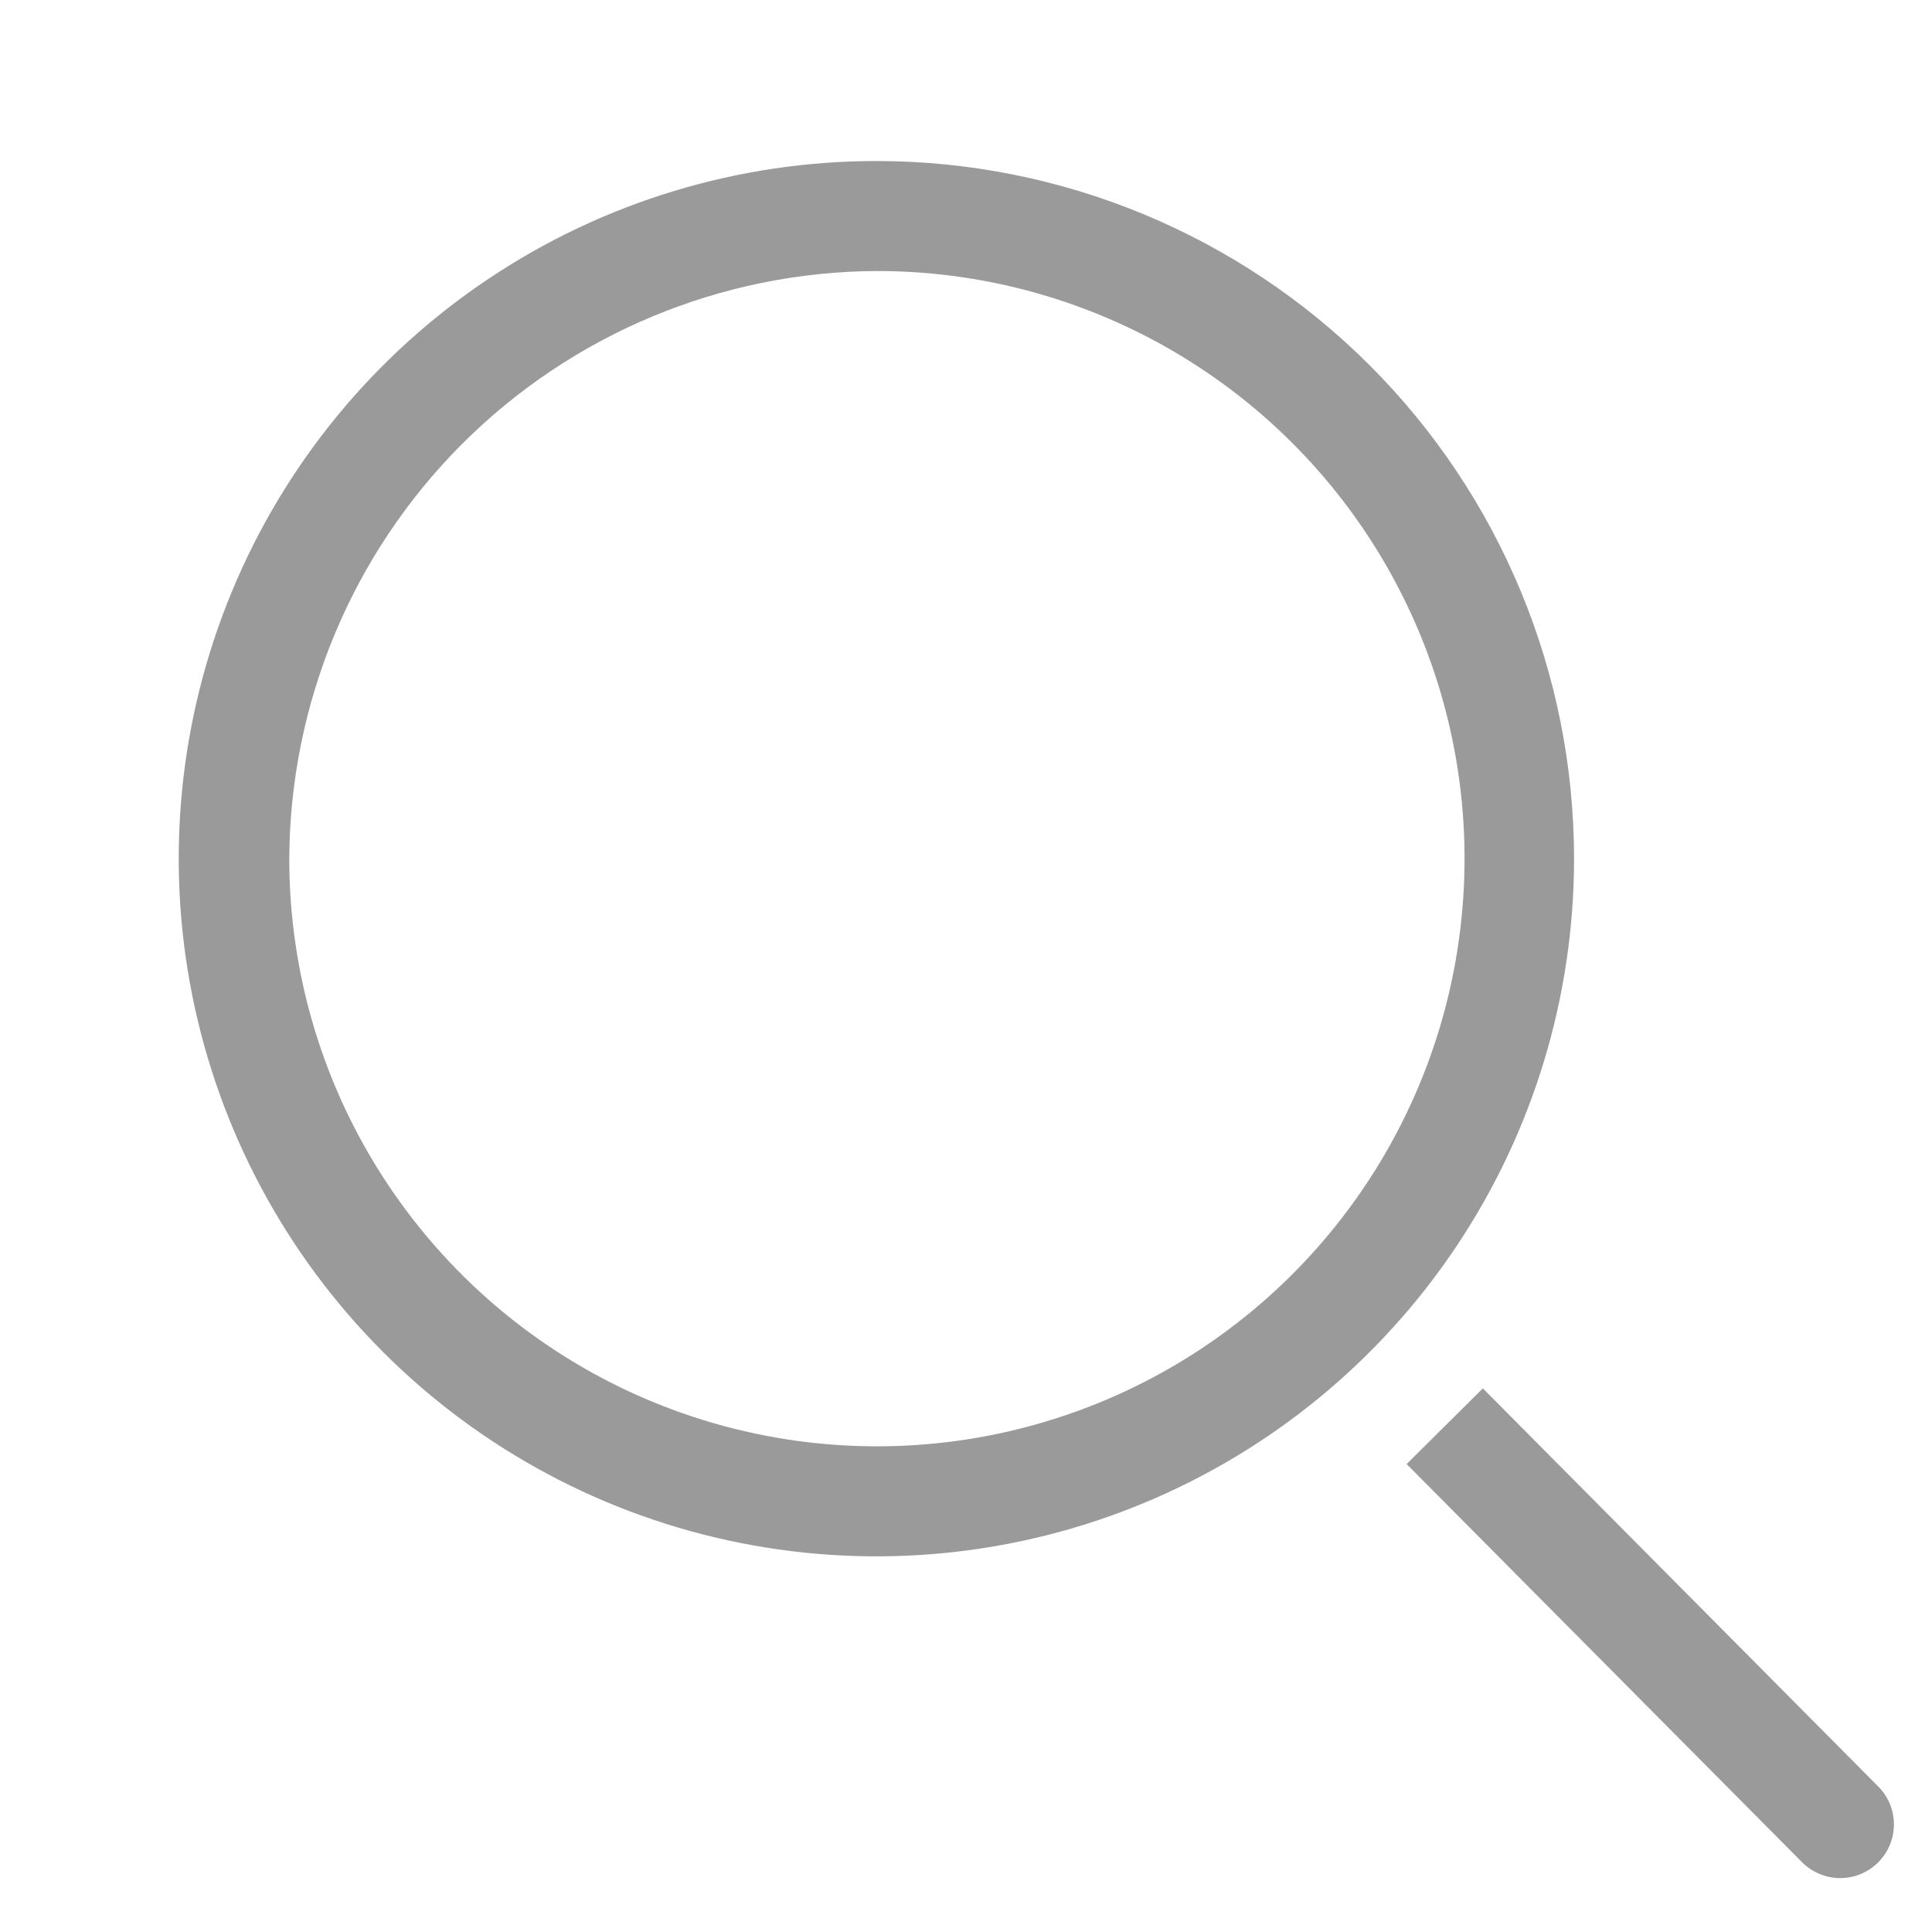
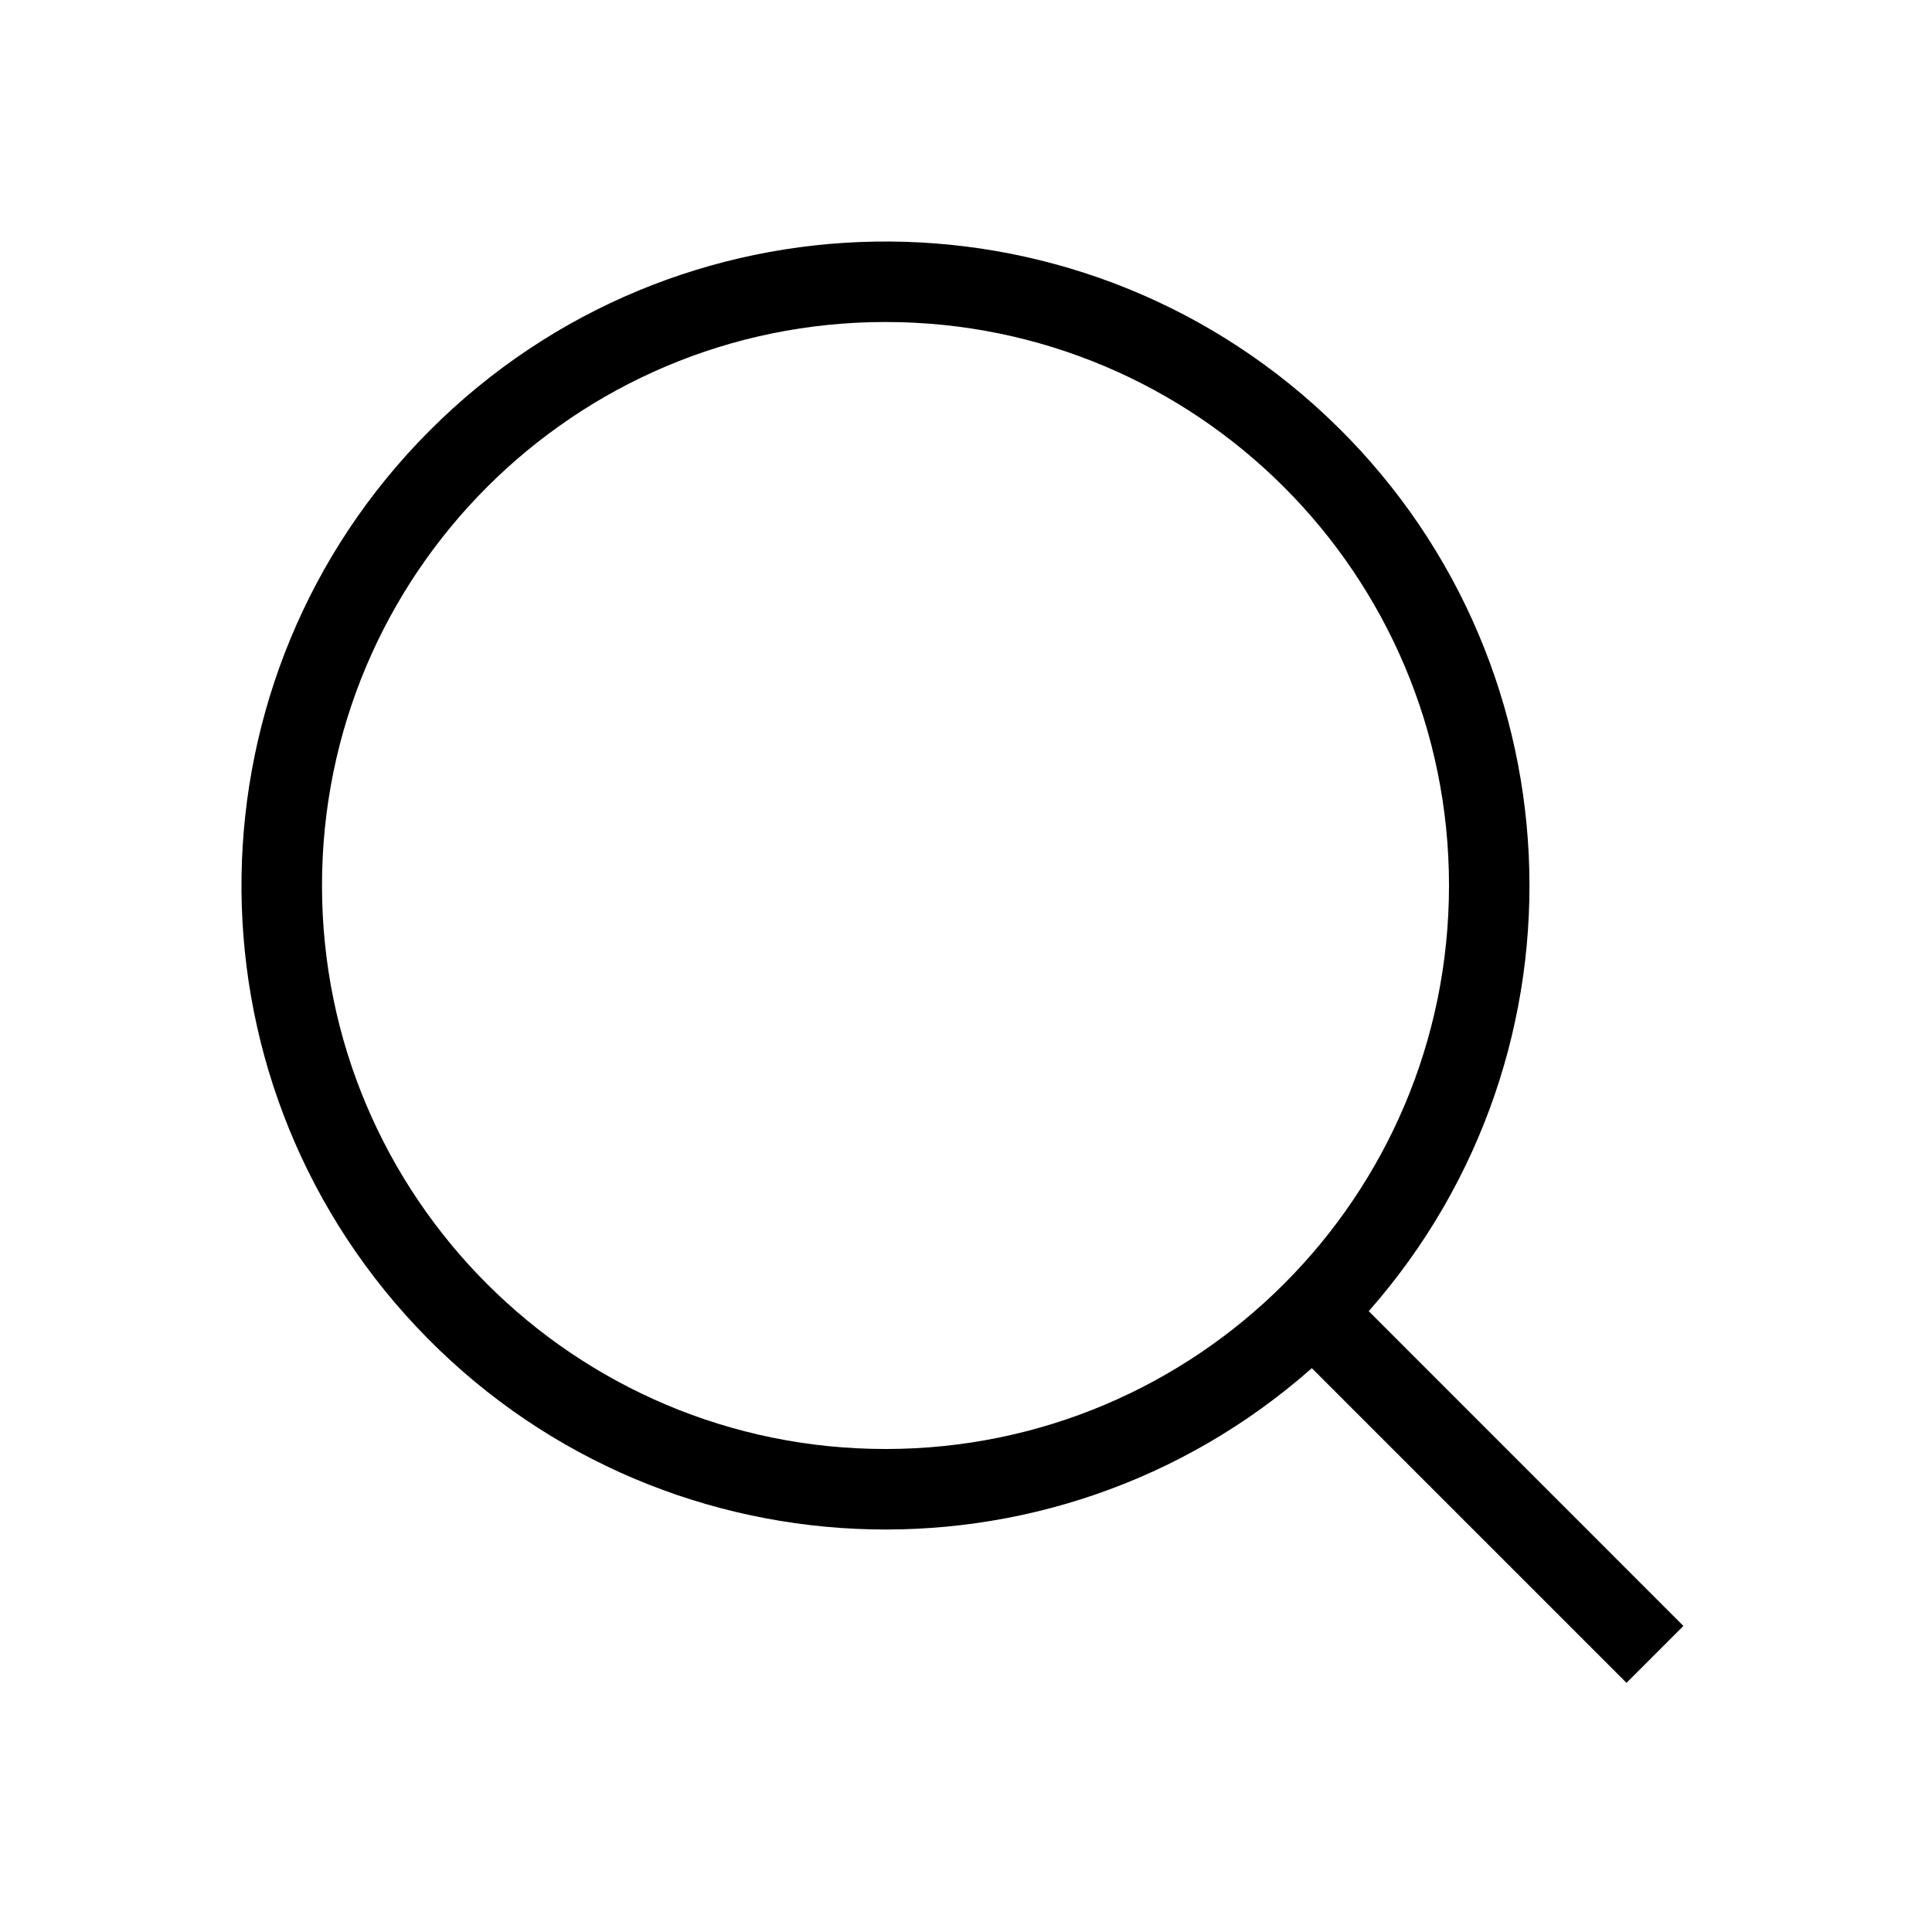
- <svg xmlns="http://www.w3.org/2000/svg" width="29" height="29" viewBox="0 0 29 29" fill="none">
-   <path d="M13.155 4.068C14.9 4.066 16.606 4.582 18.058 5.551C19.509 6.519 20.641 7.896 21.31 9.508C21.979 11.119 22.154 12.893 21.815 14.605C21.476 16.316 20.636 17.889 19.403 19.123C18.17 20.358 16.598 21.199 14.887 21.54C13.175 21.881 11.401 21.706 9.789 21.039C8.177 20.372 6.799 19.241 5.829 17.79C4.859 16.34 4.342 14.634 4.342 12.889C4.353 10.554 5.284 8.318 6.934 6.666C8.585 5.014 10.82 4.081 13.155 4.068ZM13.155 2.417C11.084 2.417 9.059 3.031 7.337 4.182C5.615 5.332 4.272 6.968 3.48 8.881C2.687 10.795 2.48 12.9 2.884 14.932C3.288 16.963 4.285 18.829 5.75 20.294C7.214 21.758 9.08 22.756 11.112 23.16C13.143 23.564 15.249 23.357 17.162 22.564C19.076 21.771 20.711 20.429 21.862 18.707C23.013 16.985 23.627 14.96 23.627 12.889C23.627 10.111 22.524 7.448 20.56 5.484C18.596 3.52 15.932 2.417 13.155 2.417Z" fill="#9A9A9A" />
-   <path d="M28.194 26.817L22.258 20.84L21.114 21.976L27.05 27.953C27.125 28.028 27.214 28.088 27.311 28.128C27.409 28.169 27.514 28.191 27.62 28.191C27.726 28.191 27.83 28.171 27.928 28.131C28.026 28.09 28.115 28.031 28.19 27.957C28.265 27.882 28.325 27.794 28.366 27.696C28.407 27.598 28.428 27.494 28.428 27.388C28.429 27.282 28.408 27.177 28.368 27.079C28.328 26.981 28.269 26.892 28.194 26.817Z" fill="#9A9A9A" />
+ <svg xmlns="http://www.w3.org/2000/svg" fill="currentColor" height="24" viewBox="0 0 24 24" width="24" focusable="false" aria-hidden="true" style="pointer-events: none; display: inherit; width: 100%; height: 100%;">
+   <path clip-rule="evenodd" d="M16.296 16.996a8 8 0 11.707-.708l3.909 3.91-.707.707-3.909-3.909zM18 11a7 7 0 00-14 0 7 7 0 1014 0z" fill-rule="evenodd" />
</svg>
